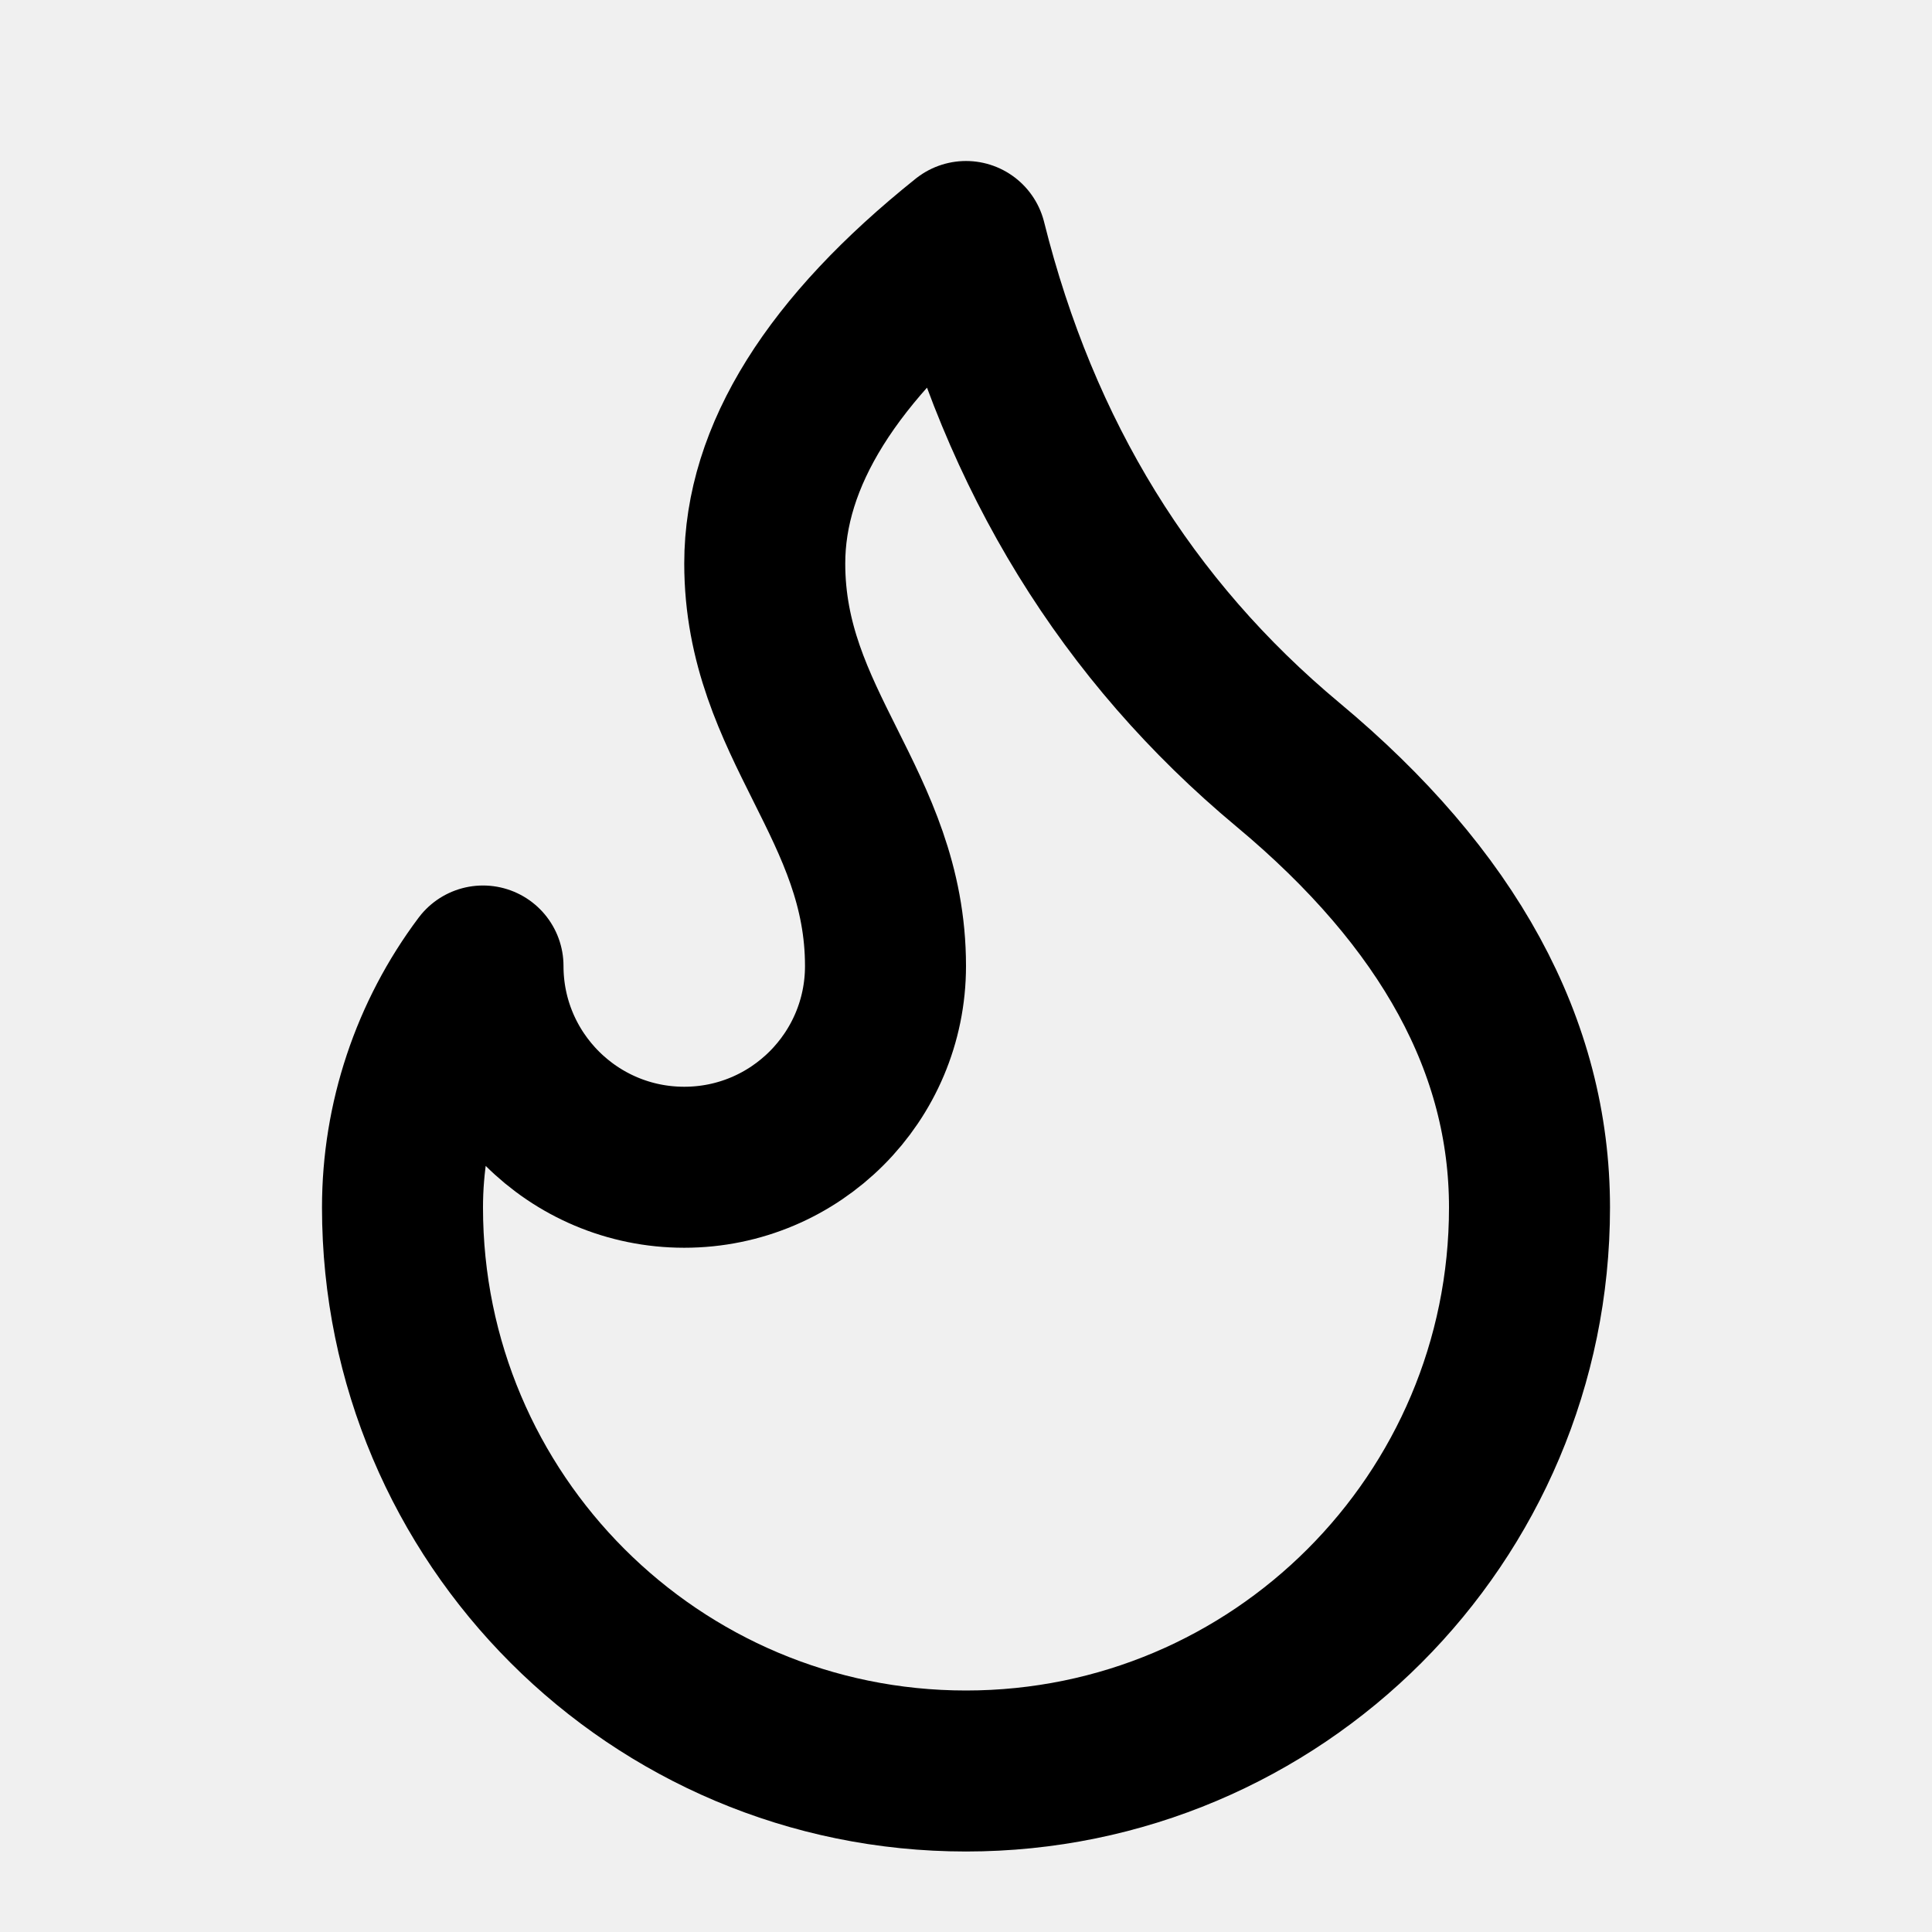
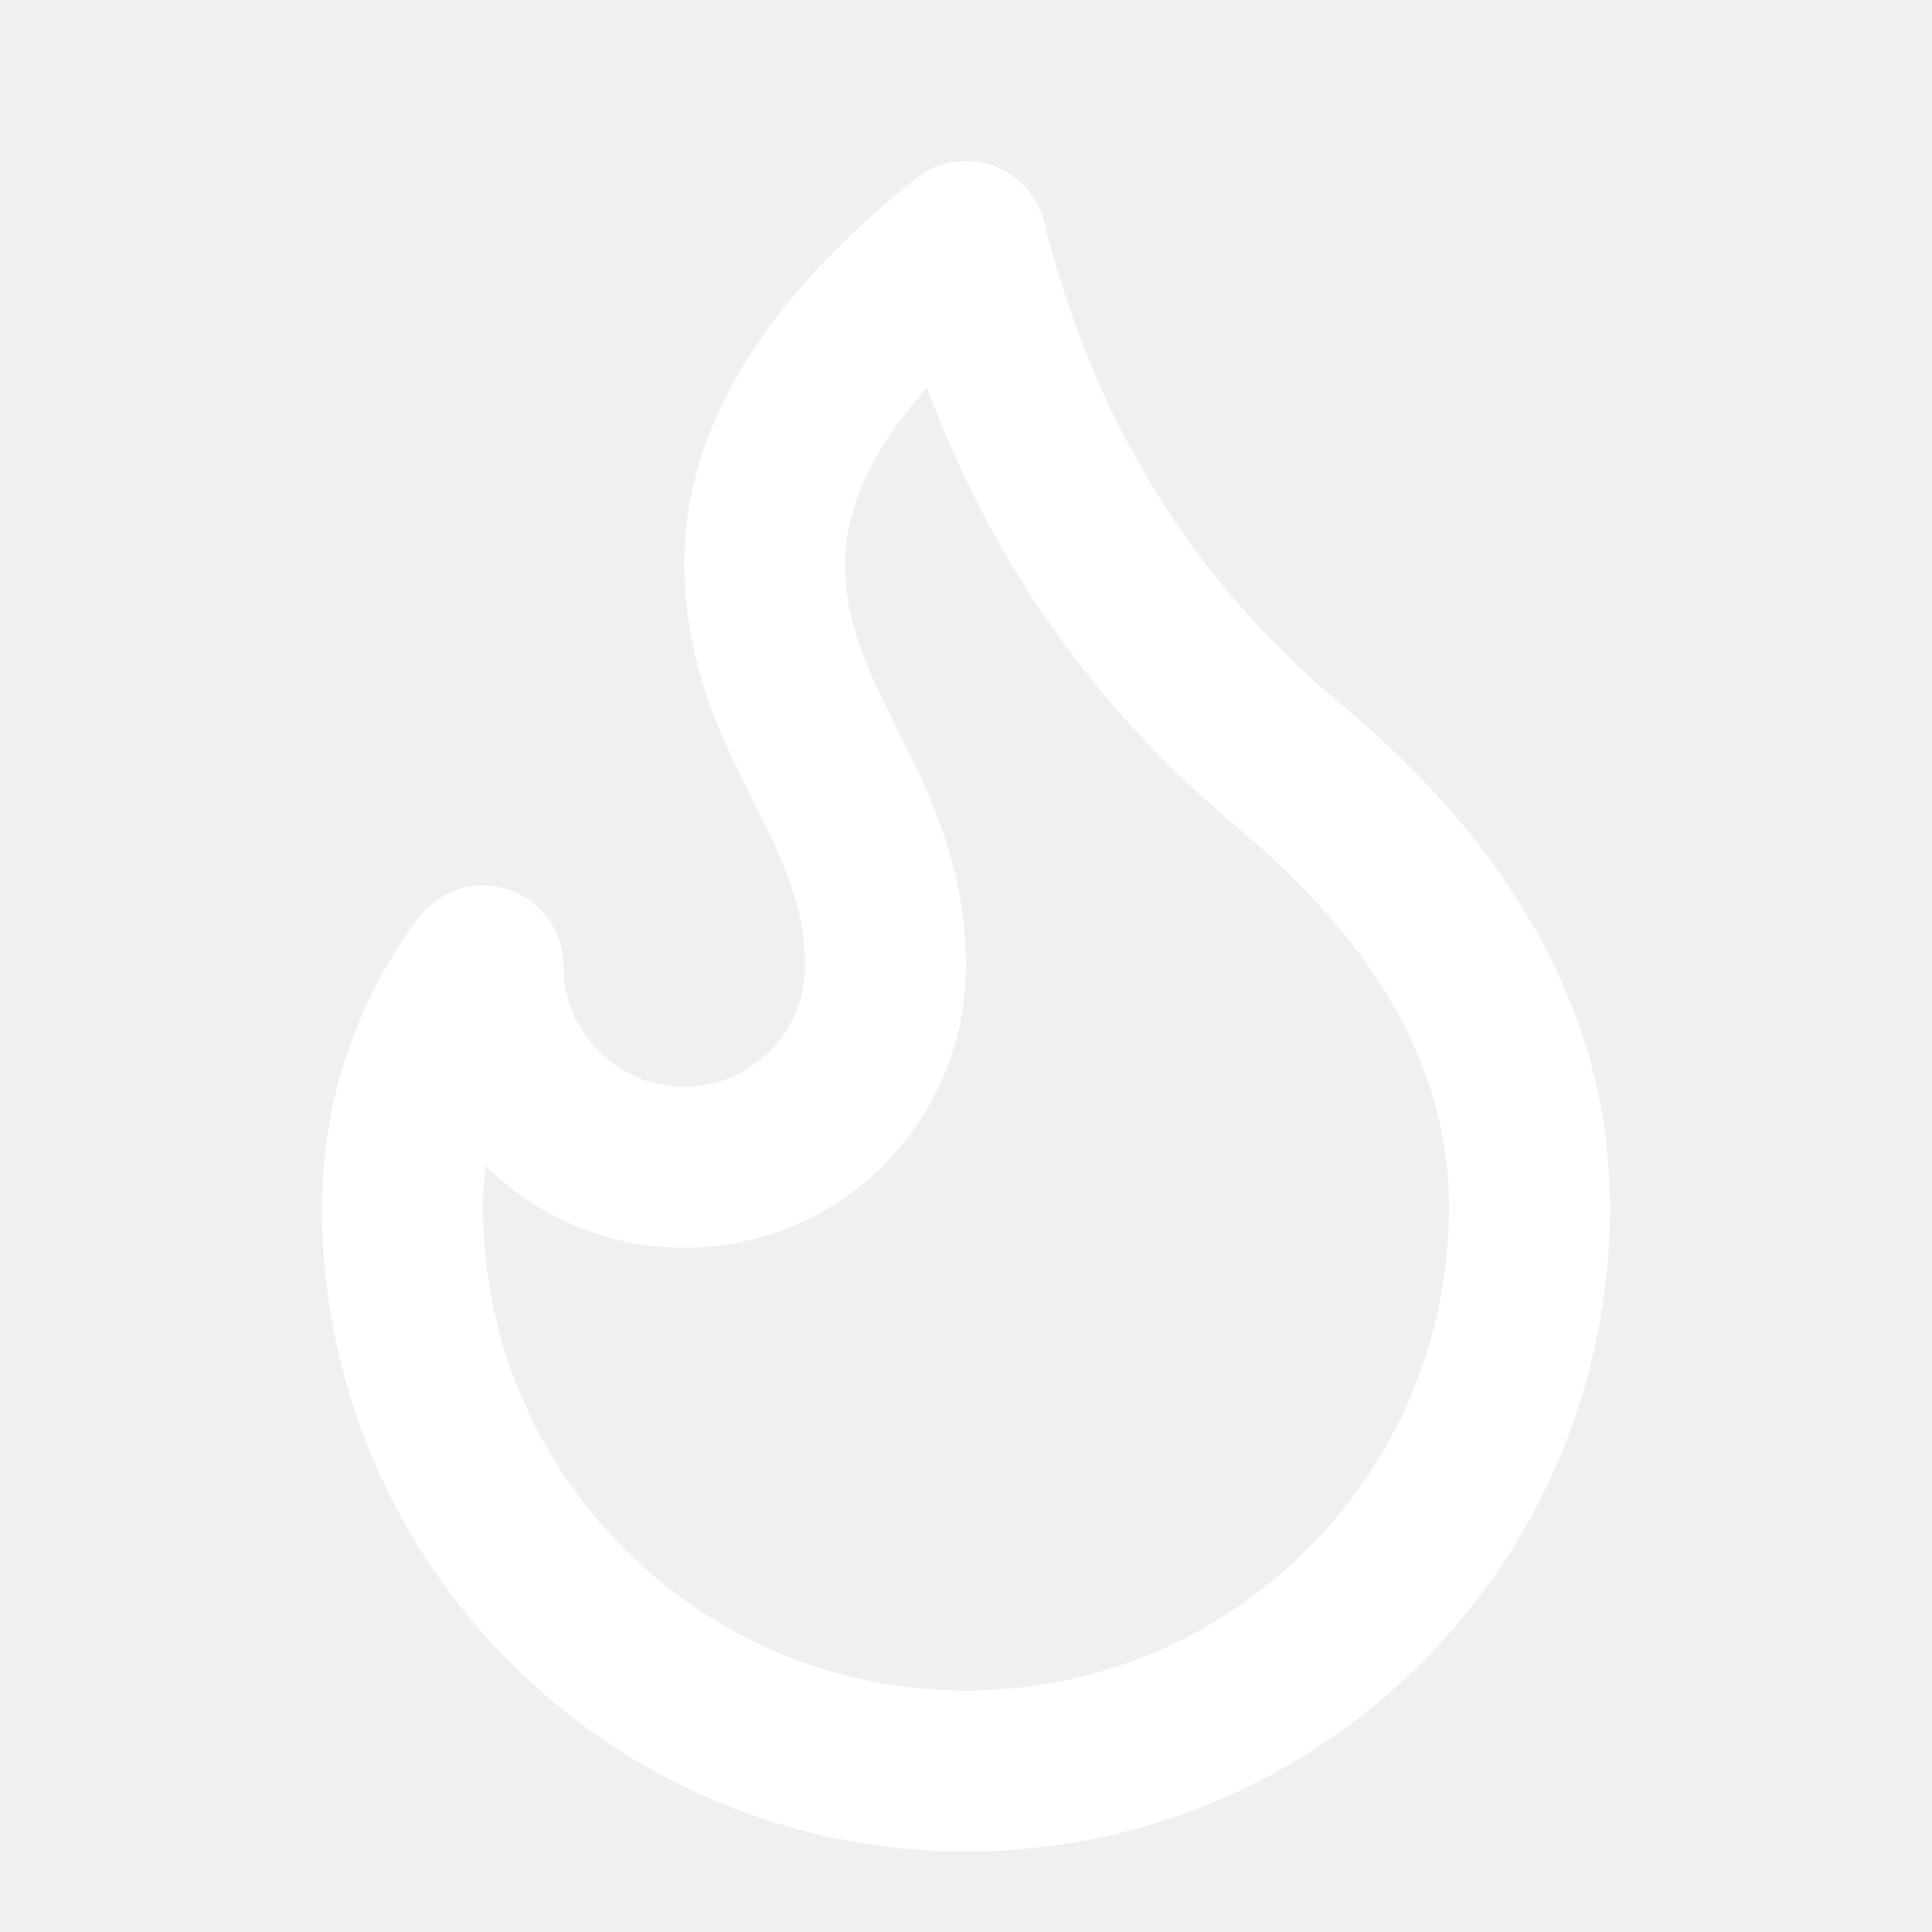
- <svg xmlns="http://www.w3.org/2000/svg" width="24" height="24" viewBox="0 0 24 24" fill="none" stroke="currentColor" stroke-width="2" stroke-linecap="round" stroke-linejoin="round" class="lucide lucide-flame preview-icon">
+ <svg xmlns="http://www.w3.org/2000/svg" width="24" height="24" viewBox="0 0 24 24" fill="none" stroke="#ffffff" stroke-width="2" stroke-linecap="round" stroke-linejoin="round" class="lucide lucide-flame preview-icon">
  <path d="M12 3q1 4 4 6.5t3 5.5a1 1 0 0 1-14 0 5 5 0 0 1 1-3 1 1 0 0 0 5 0c0-2-1.5-3-1.5-5q0-2 2.5-4" />
</svg>
